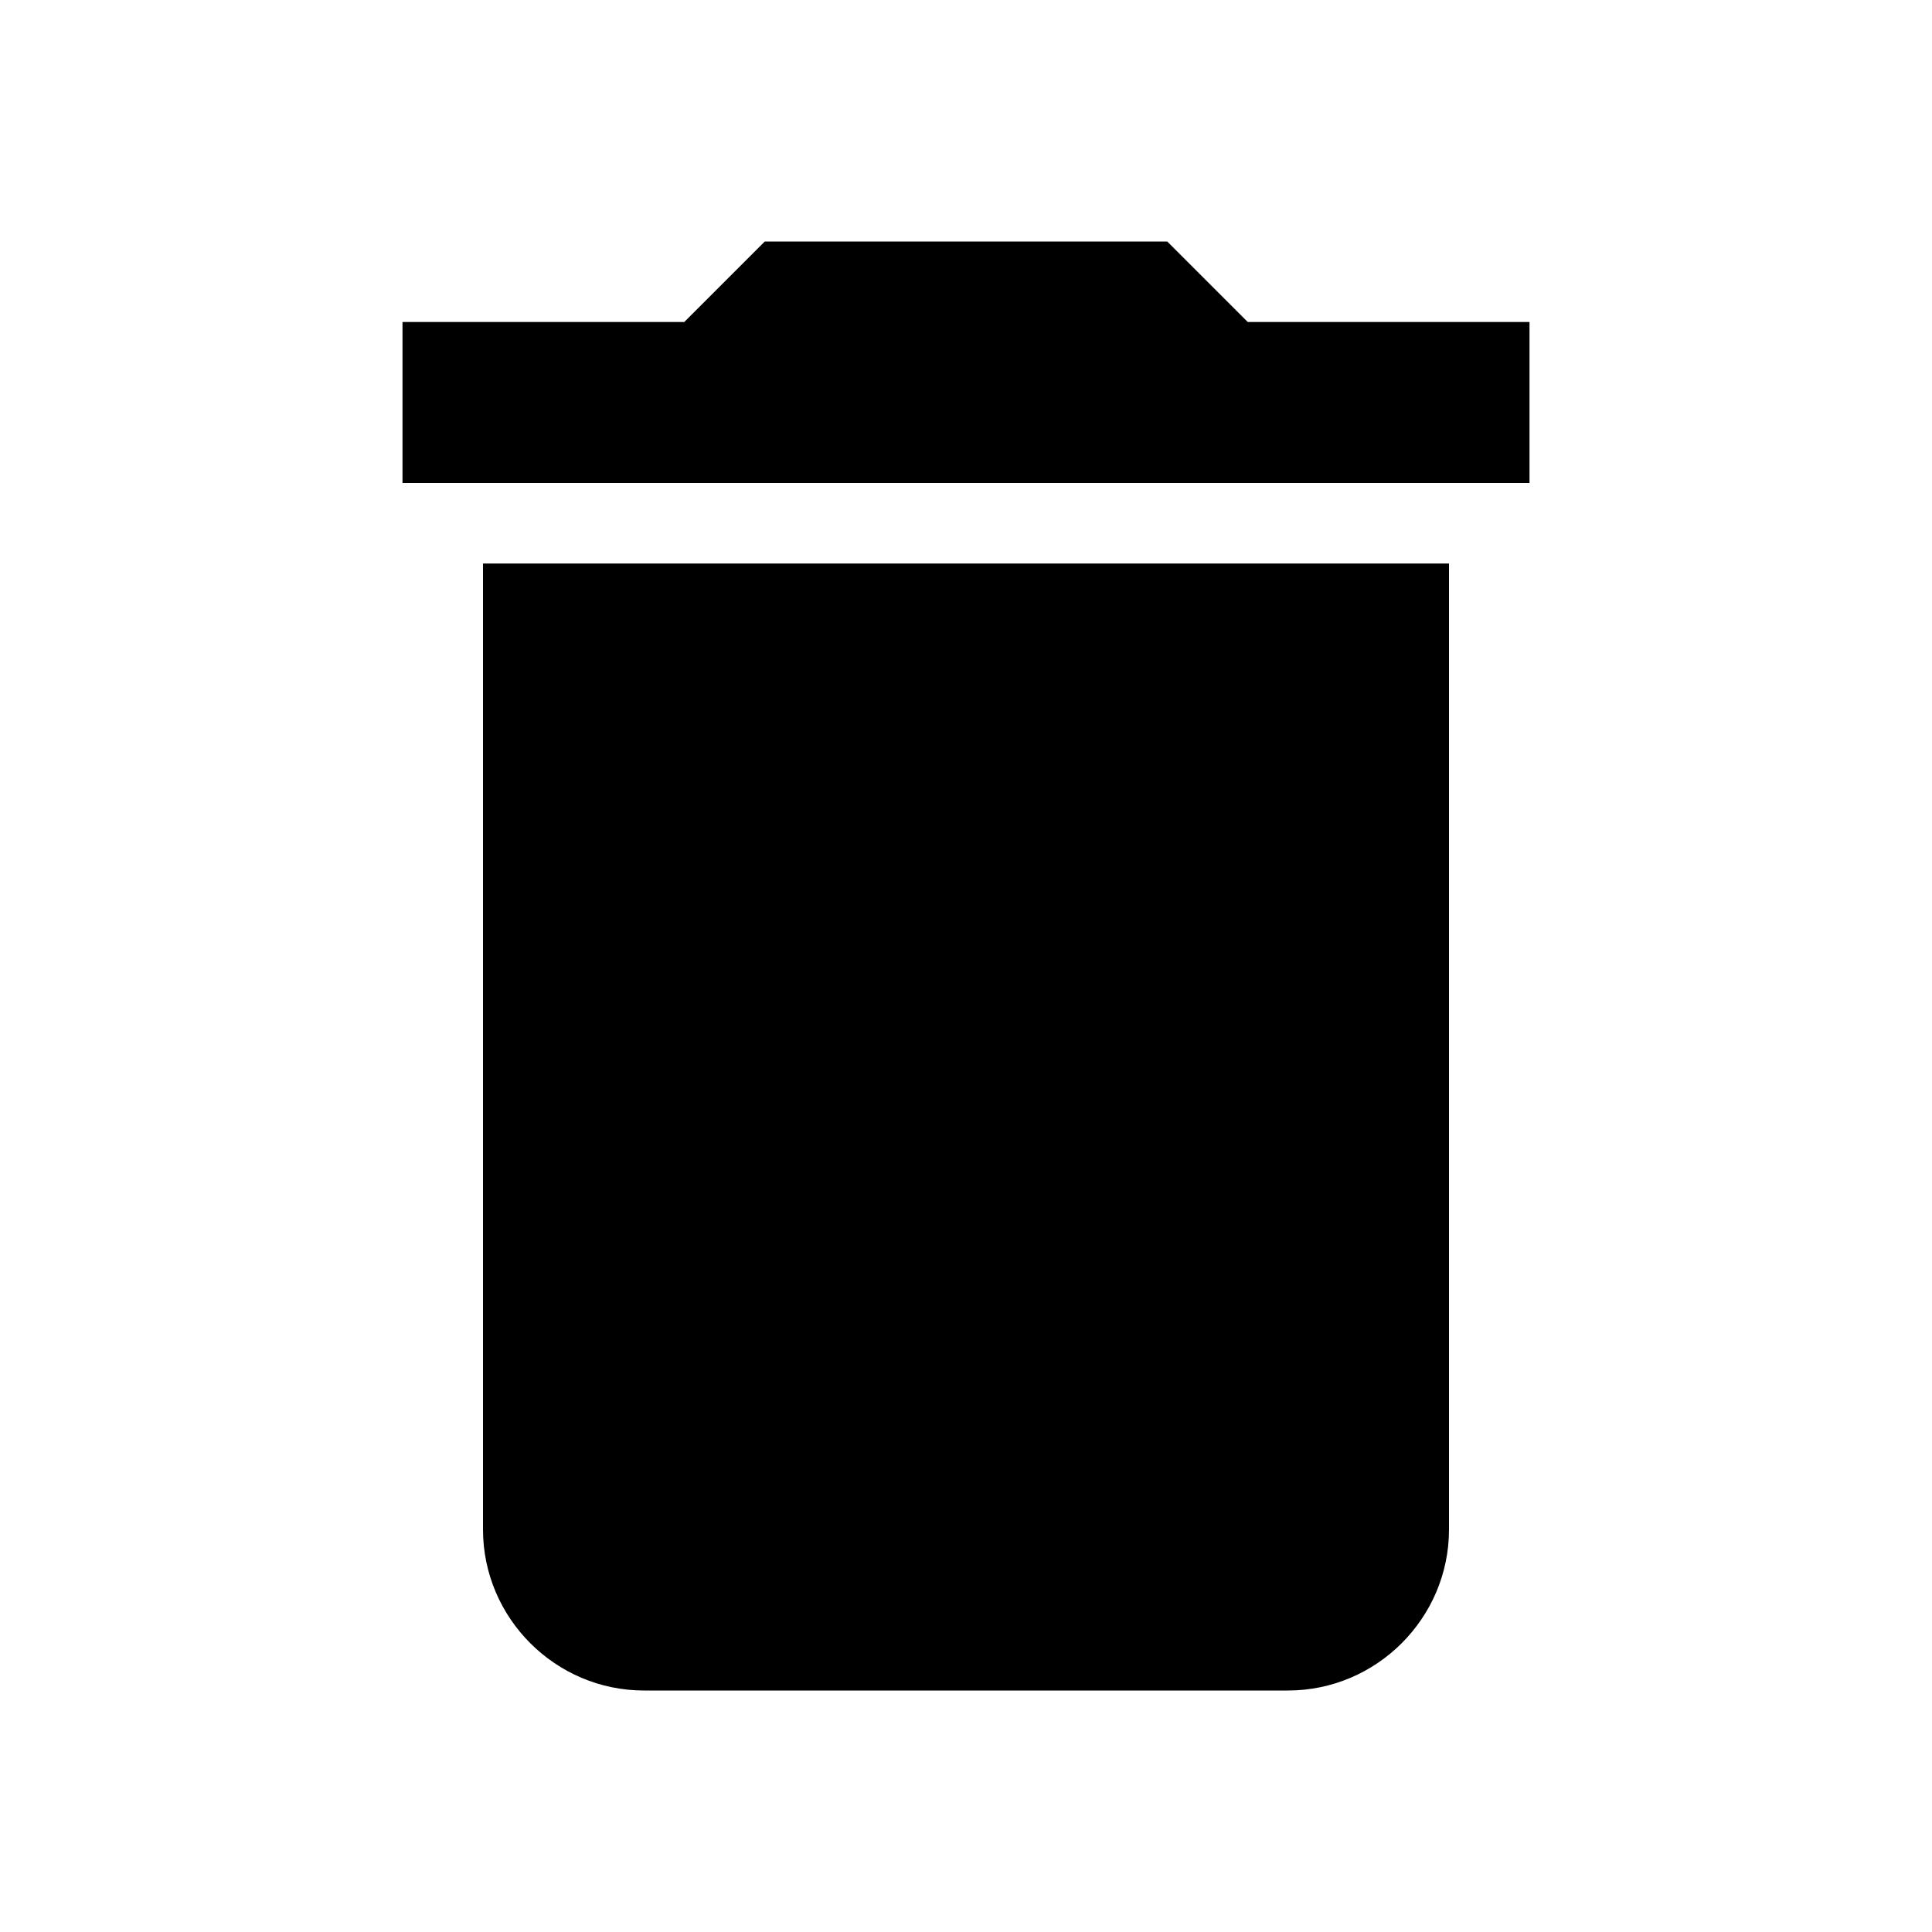
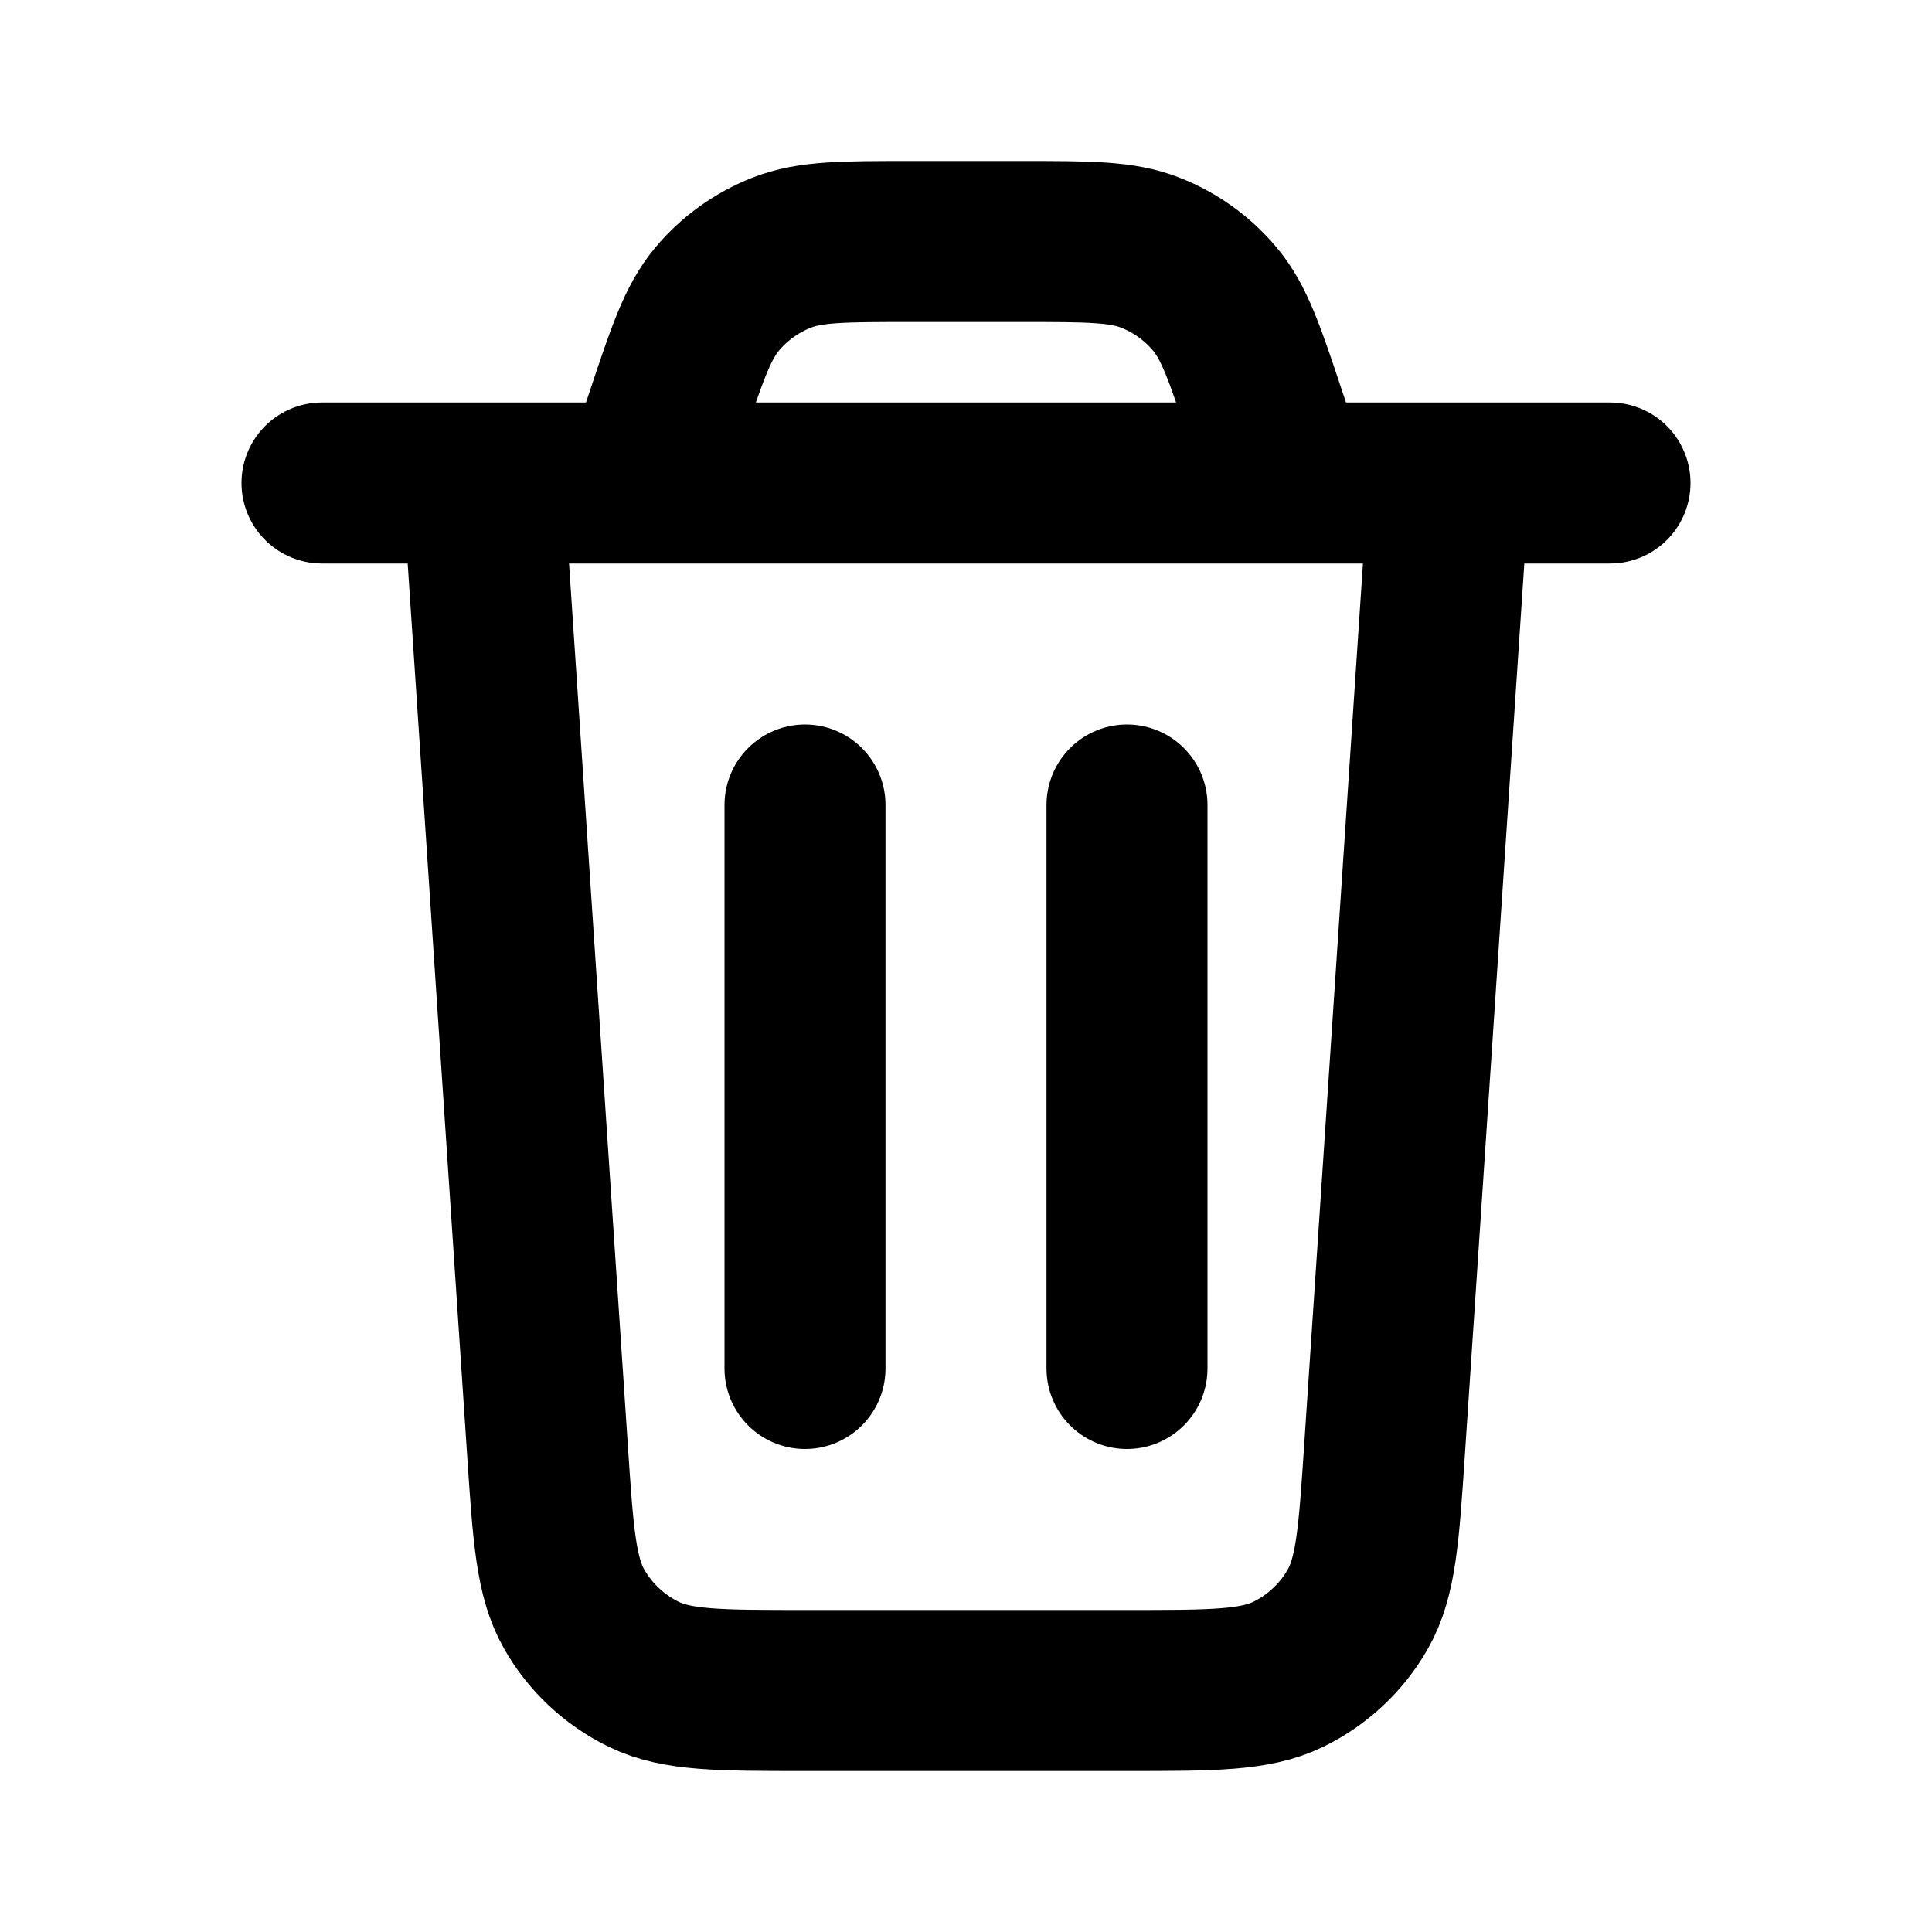
- <svg xmlns="http://www.w3.org/2000/svg" width="24" height="24" viewBox="0 0 24 24" fill="none">
-   <path d="M6 19c0 1.1.9 2 2 2h8c1.1 0 2-.9 2-2V7H6v12zM19 4h-3.5l-1-1h-5l-1 1H5v2h14V4z" fill="currentColor" />
+ <svg xmlns="http://www.w3.org/2000/svg" width="800px" height="800px" viewBox="0 0 24 24" fill="none">
+   <path d="M18 6L17.199 18.013C17.129 19.065 17.094 19.591 16.867 19.99C16.667 20.341 16.365 20.623 16.001 20.8C15.588 21 15.061 21 14.006 21H9.994C8.939 21 8.412 21 7.999 20.8C7.635 20.623 7.333 20.341 7.133 19.99C6.906 19.591 6.871 19.065 6.801 18.013L6 6M4 6H20M16 6L15.729 5.188C15.467 4.401 15.336 4.008 15.093 3.717C14.878 3.46 14.602 3.261 14.29 3.139C13.938 3 13.523 3 12.694 3H11.306C10.477 3 10.062 3 9.71 3.139C9.398 3.261 9.122 3.46 8.907 3.717C8.664 4.008 8.533 4.401 8.271 5.188L8 6M14 10V17M10 10V17" stroke="#000000" stroke-width="2" stroke-linecap="round" stroke-linejoin="round" />
</svg>
